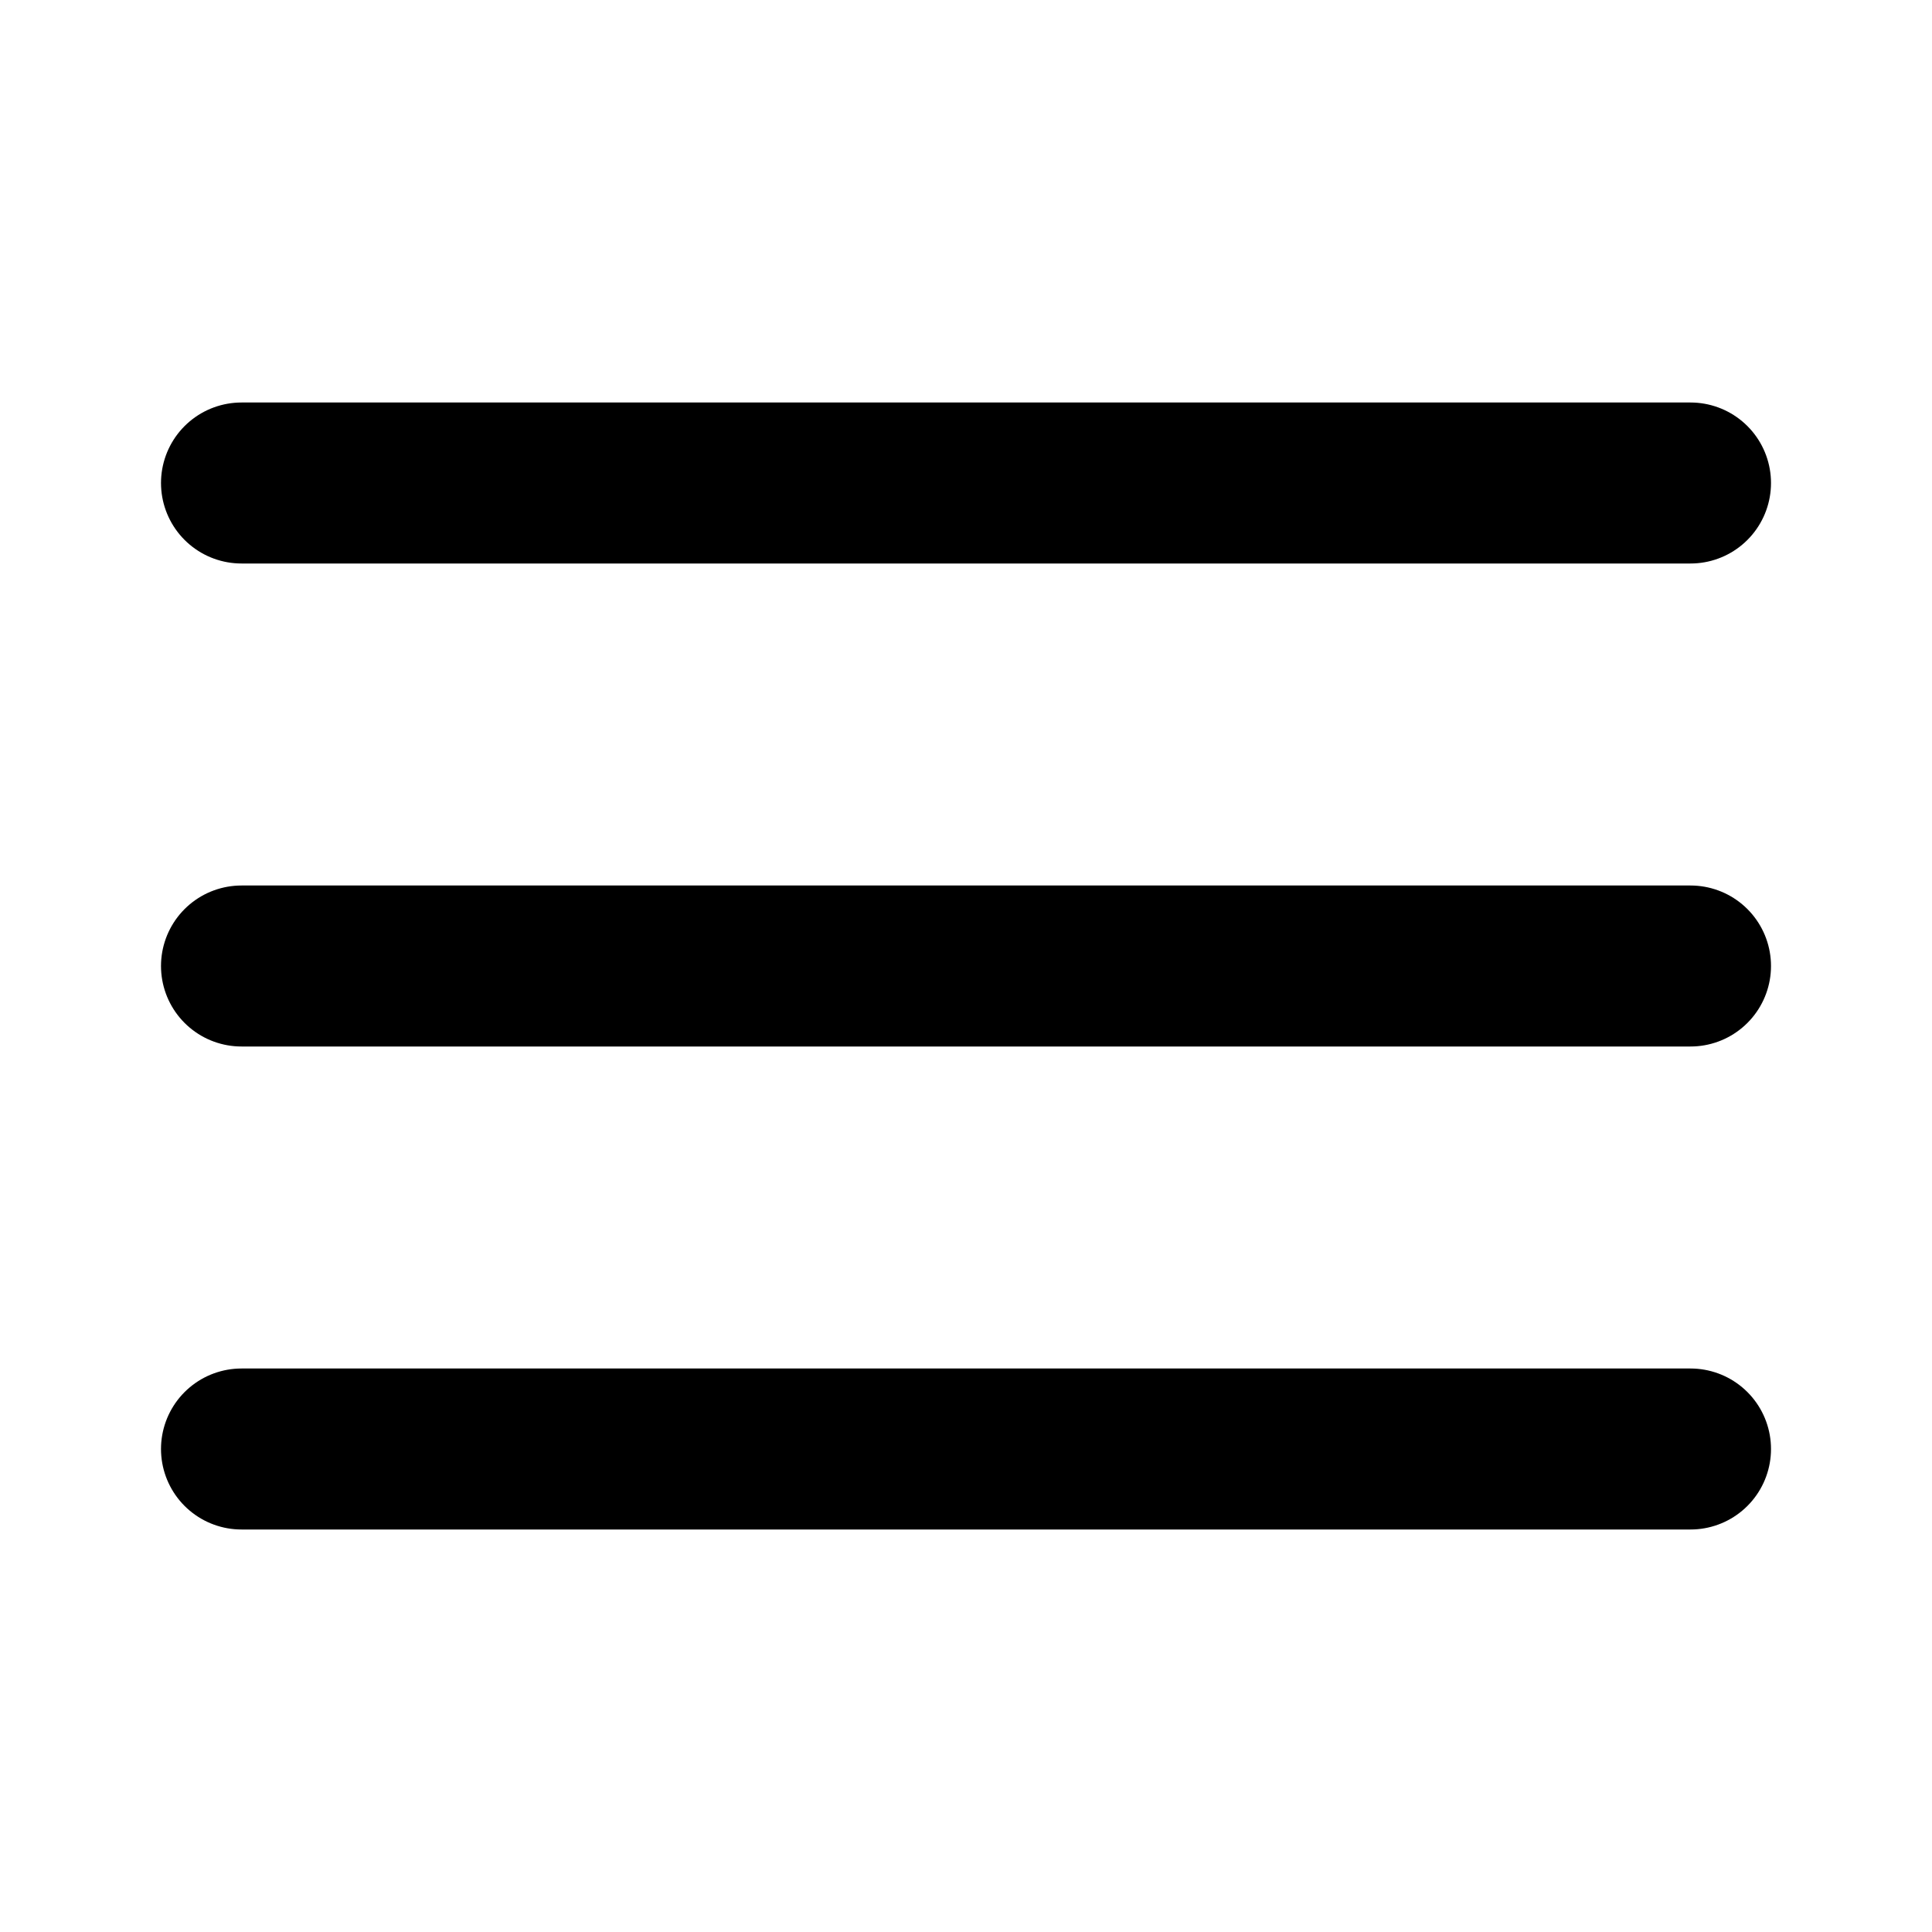
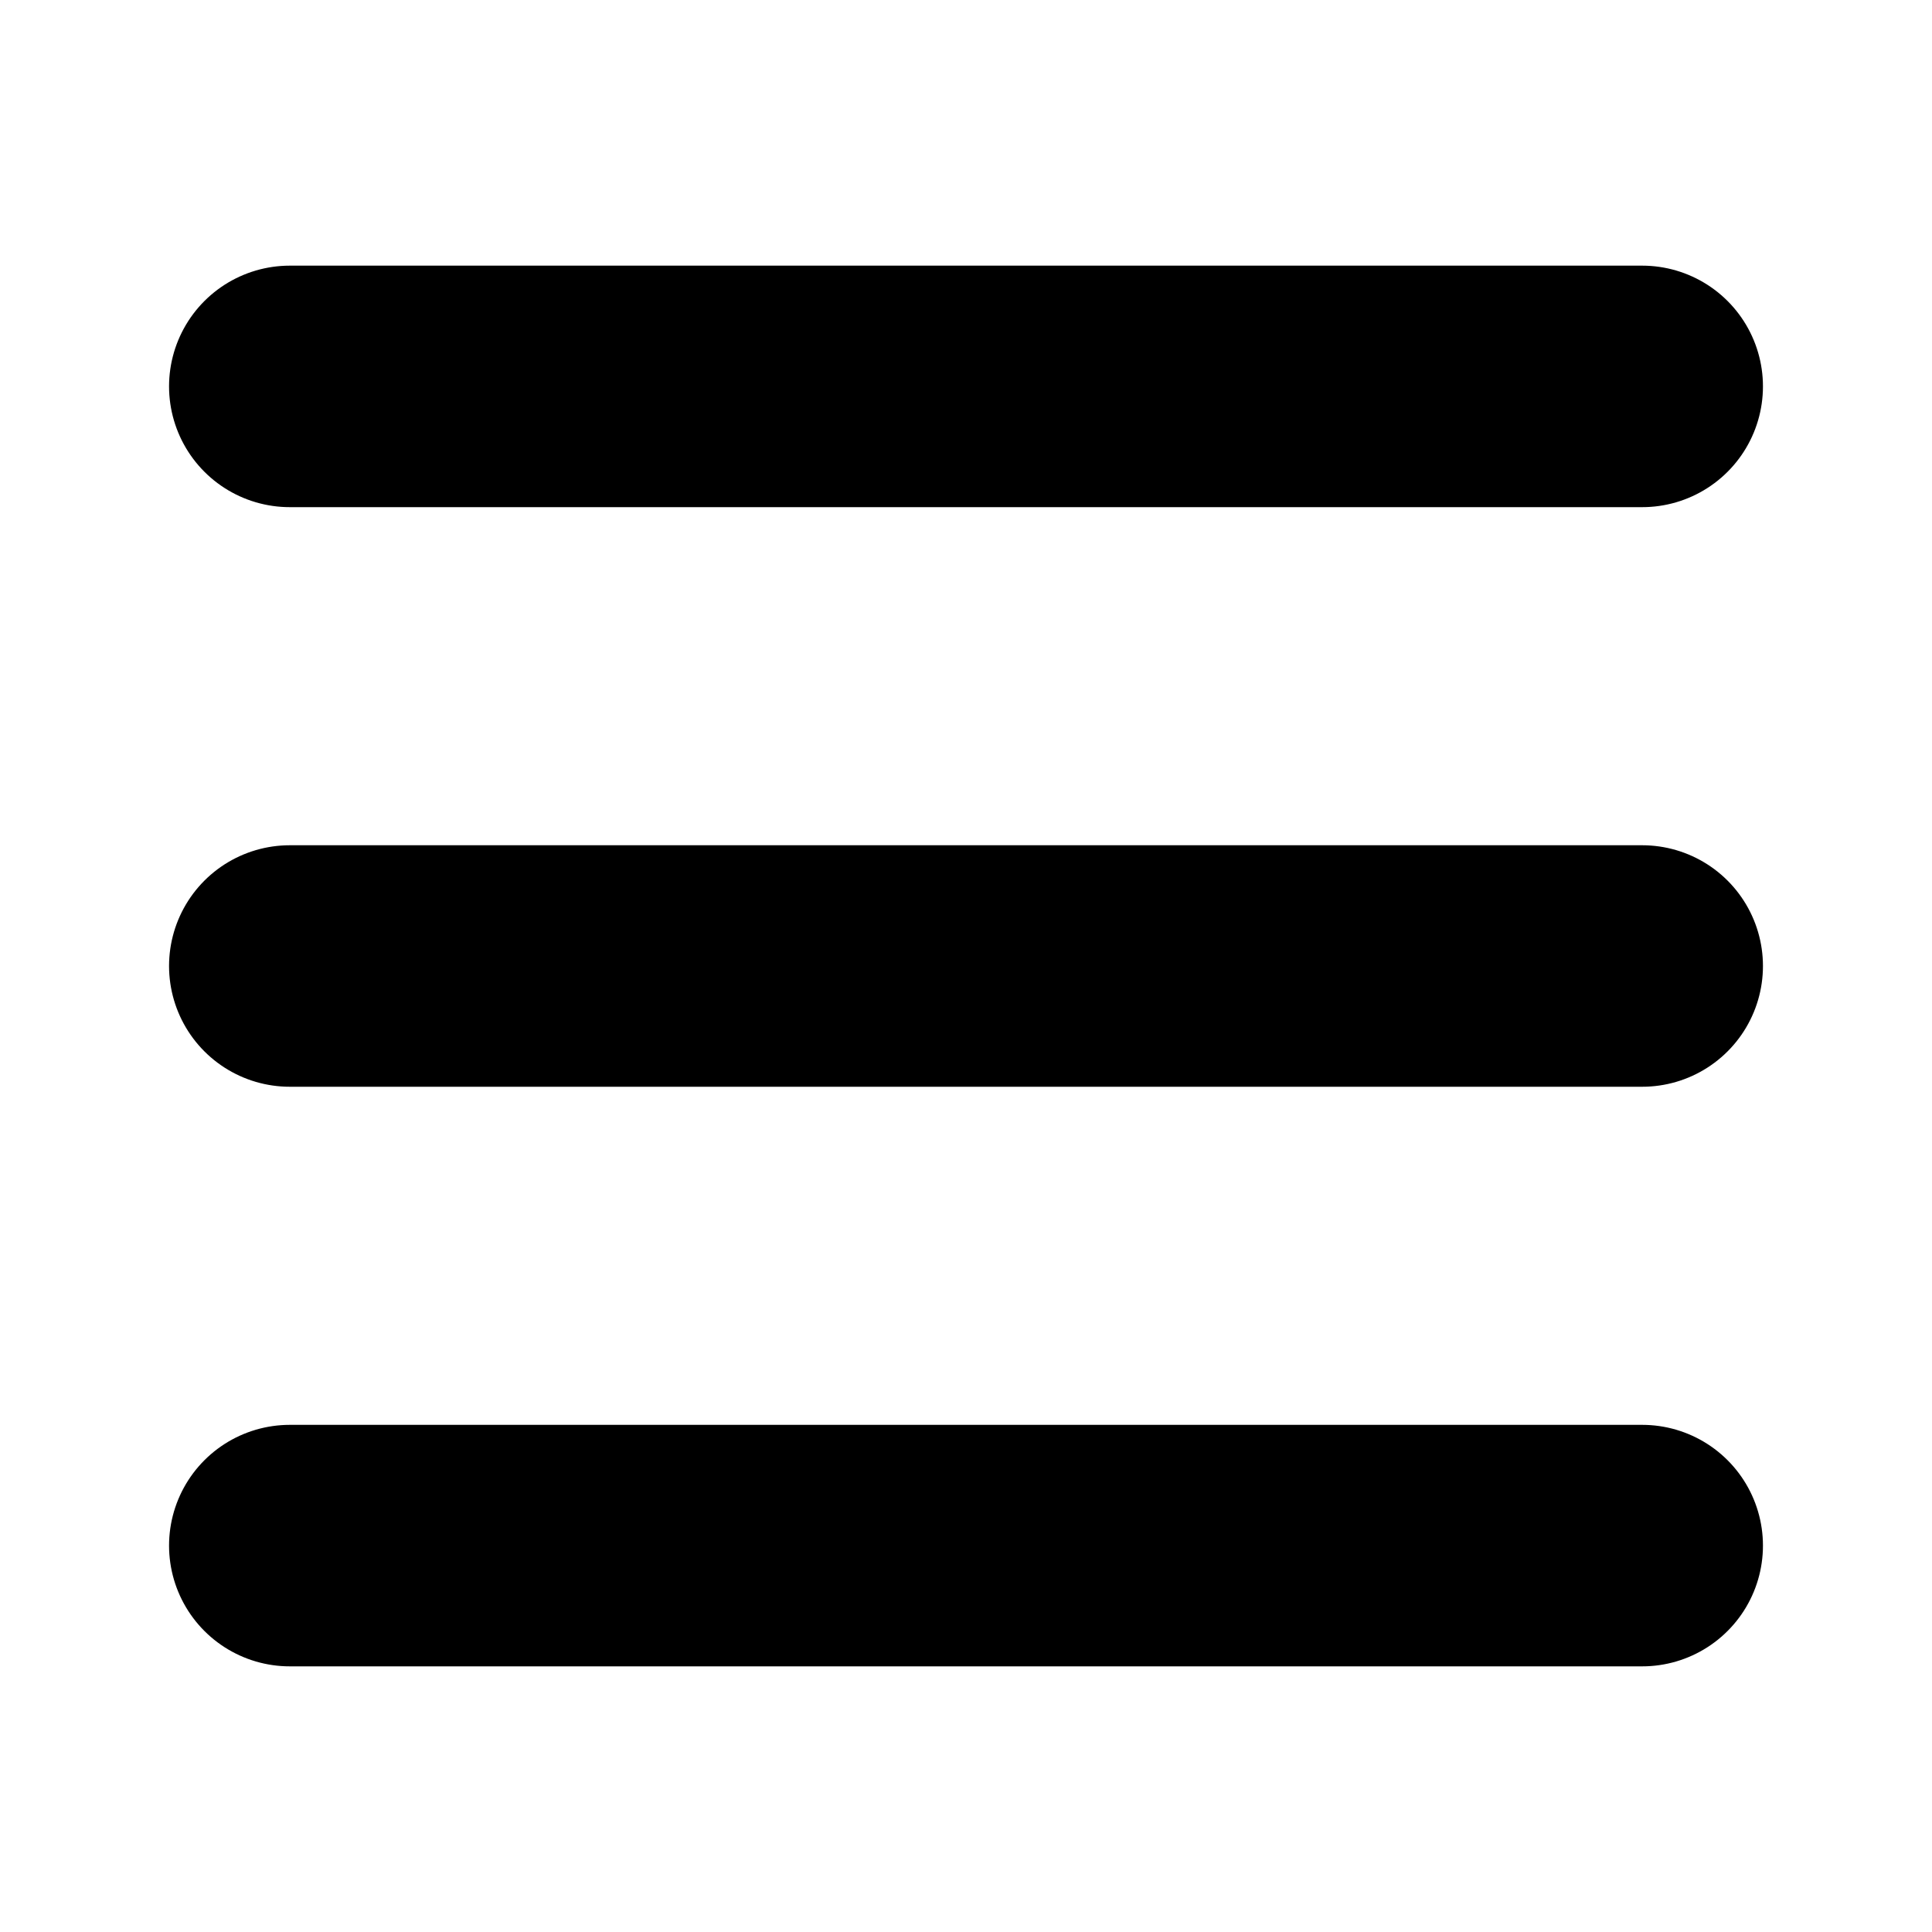
- <svg xmlns="http://www.w3.org/2000/svg" width="24" height="24" viewBox="0 0 24 24" fill="none">
-   <path d="M3 12H21" stroke="currentColor" stroke-width="2" stroke-linecap="round" stroke-linejoin="round" />
-   <path d="M3 6H21" stroke="currentColor" stroke-width="2" stroke-linecap="round" stroke-linejoin="round" />
-   <path d="M3 18H21" stroke="currentColor" stroke-width="2" stroke-linecap="round" stroke-linejoin="round" />
+ <svg xmlns="http://www.w3.org/2000/svg" width="20" height="20" viewBox="0 0 20 20" fill="none">
+   <path d="M17 10L3 10" stroke="currentColor" stroke-width="2.5" stroke-linecap="round" stroke-linejoin="round" />
+   <path d="M17 4L3 4" stroke="currentColor" stroke-width="2.5" stroke-linecap="round" stroke-linejoin="round" />
+   <path d="M17 16L3 16" stroke="currentColor" stroke-width="2.5" stroke-linecap="round" stroke-linejoin="round" />
</svg>
